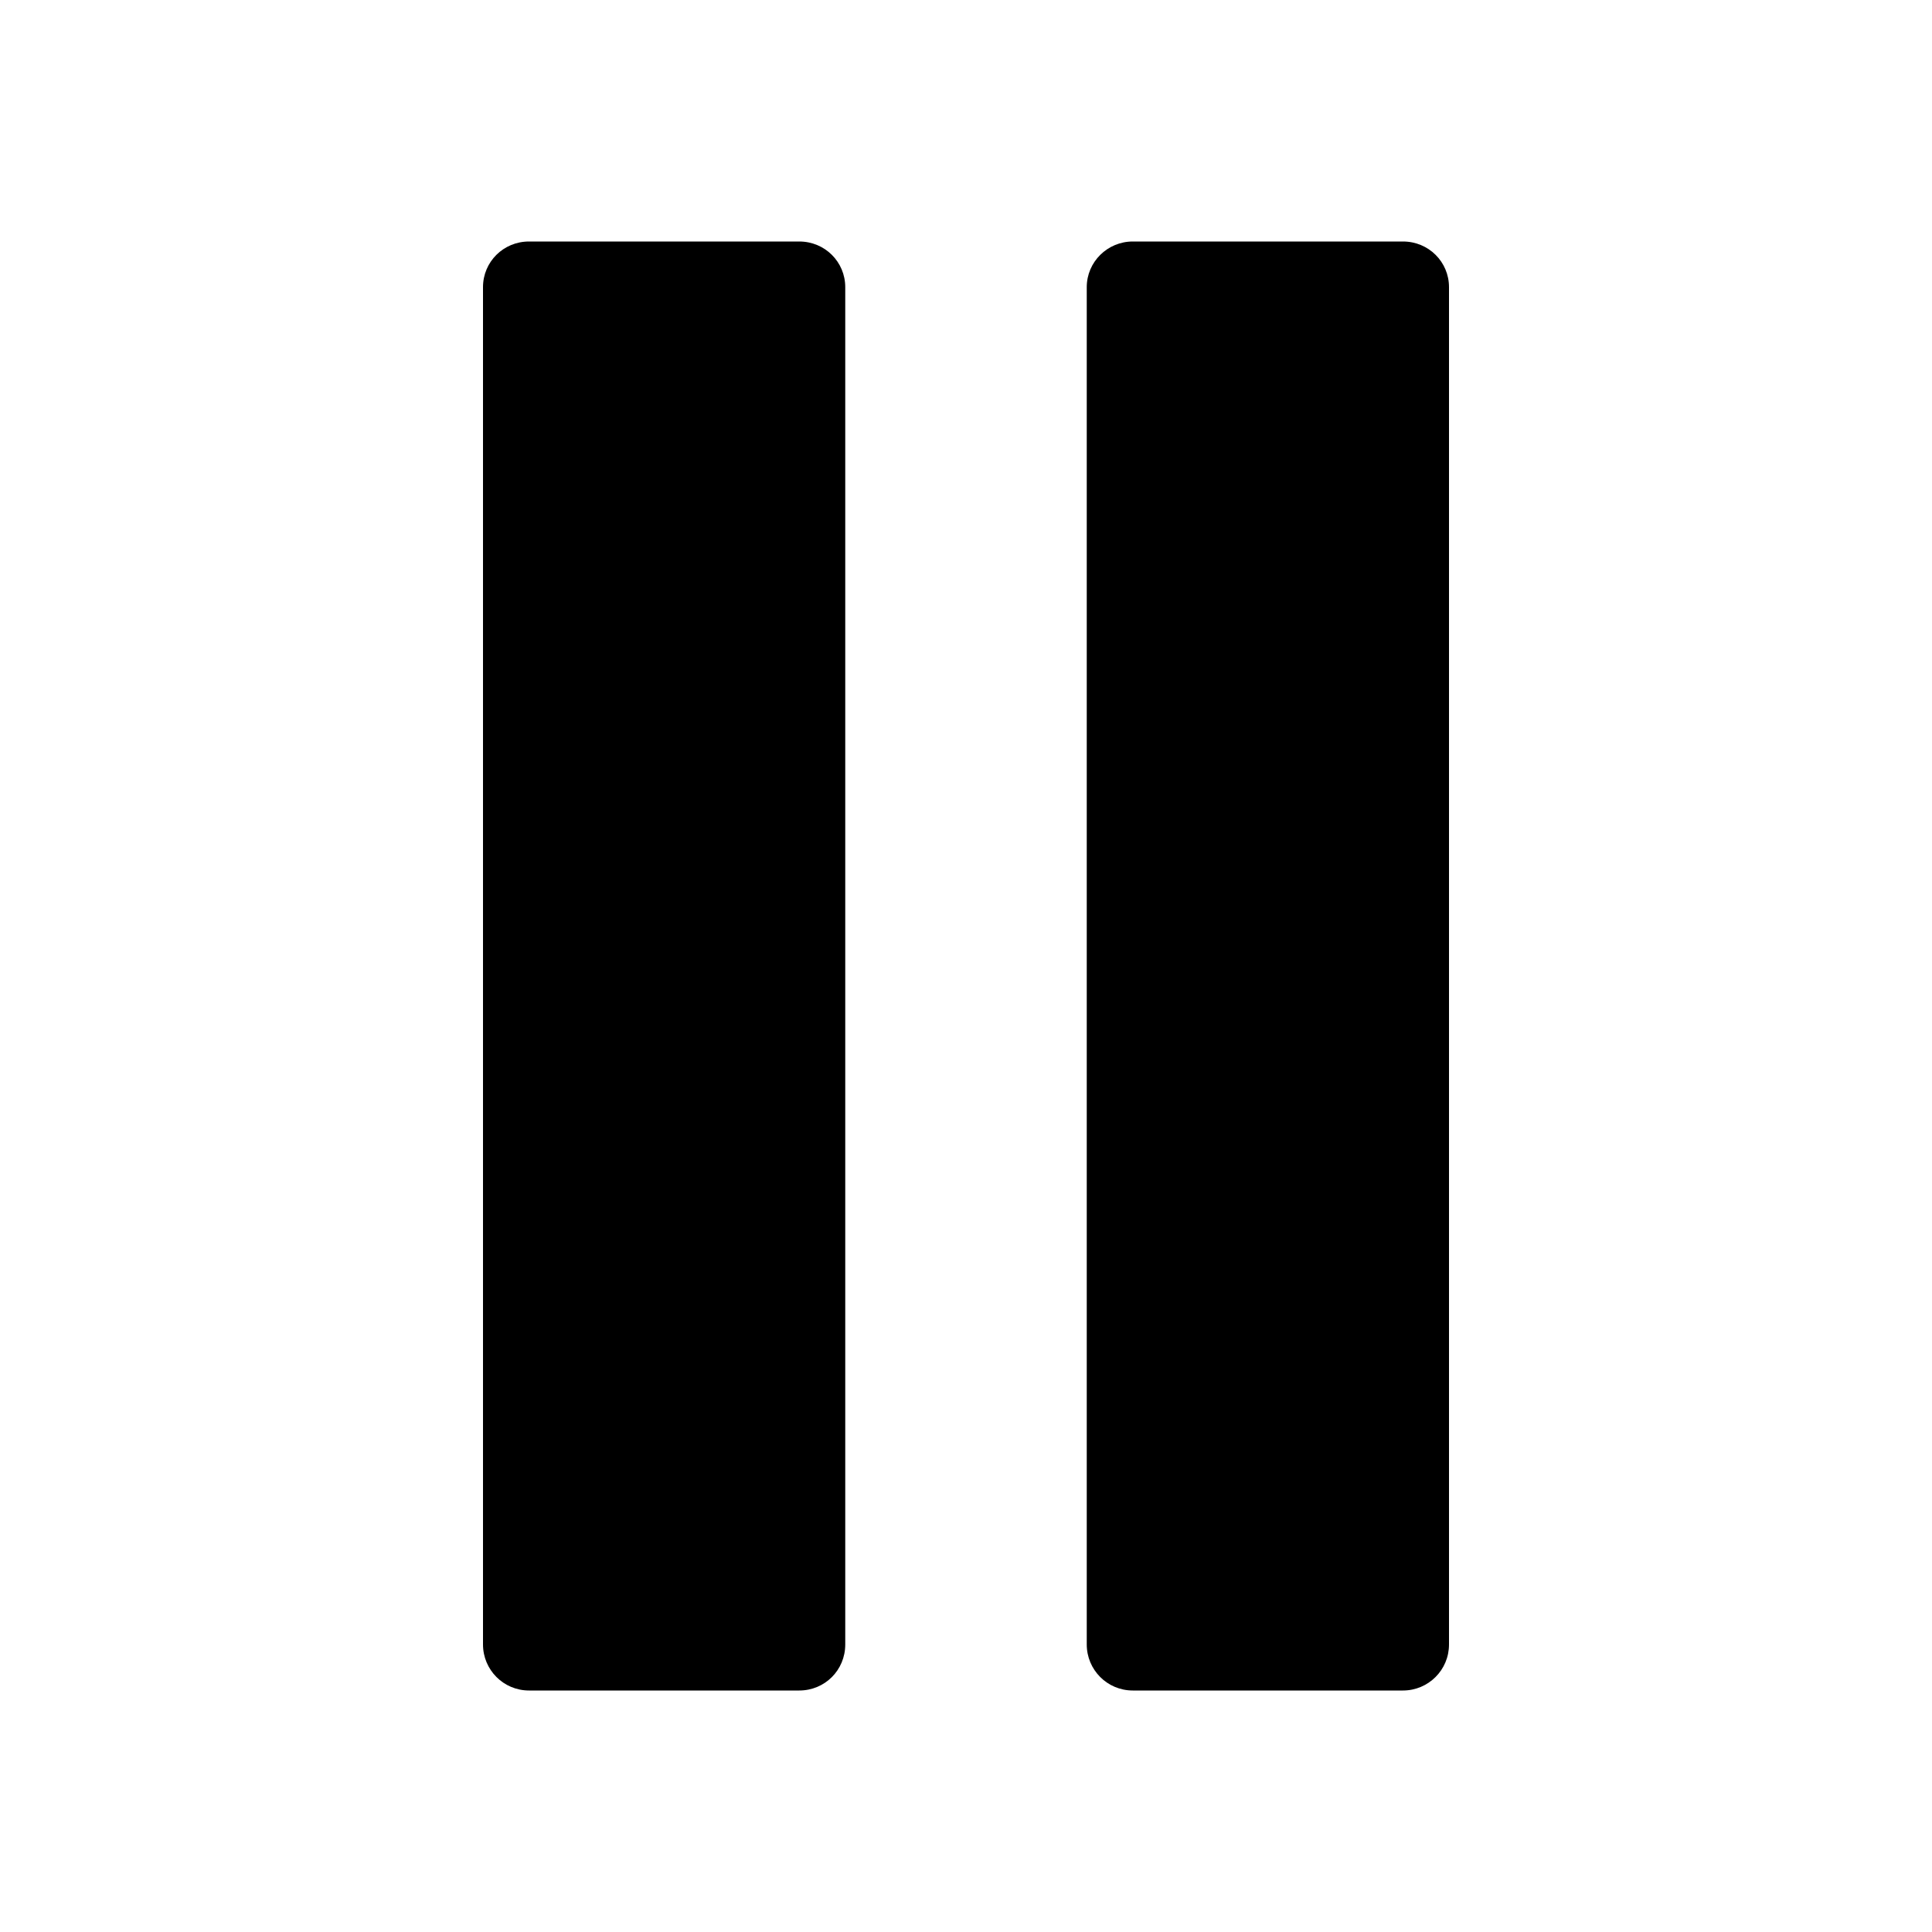
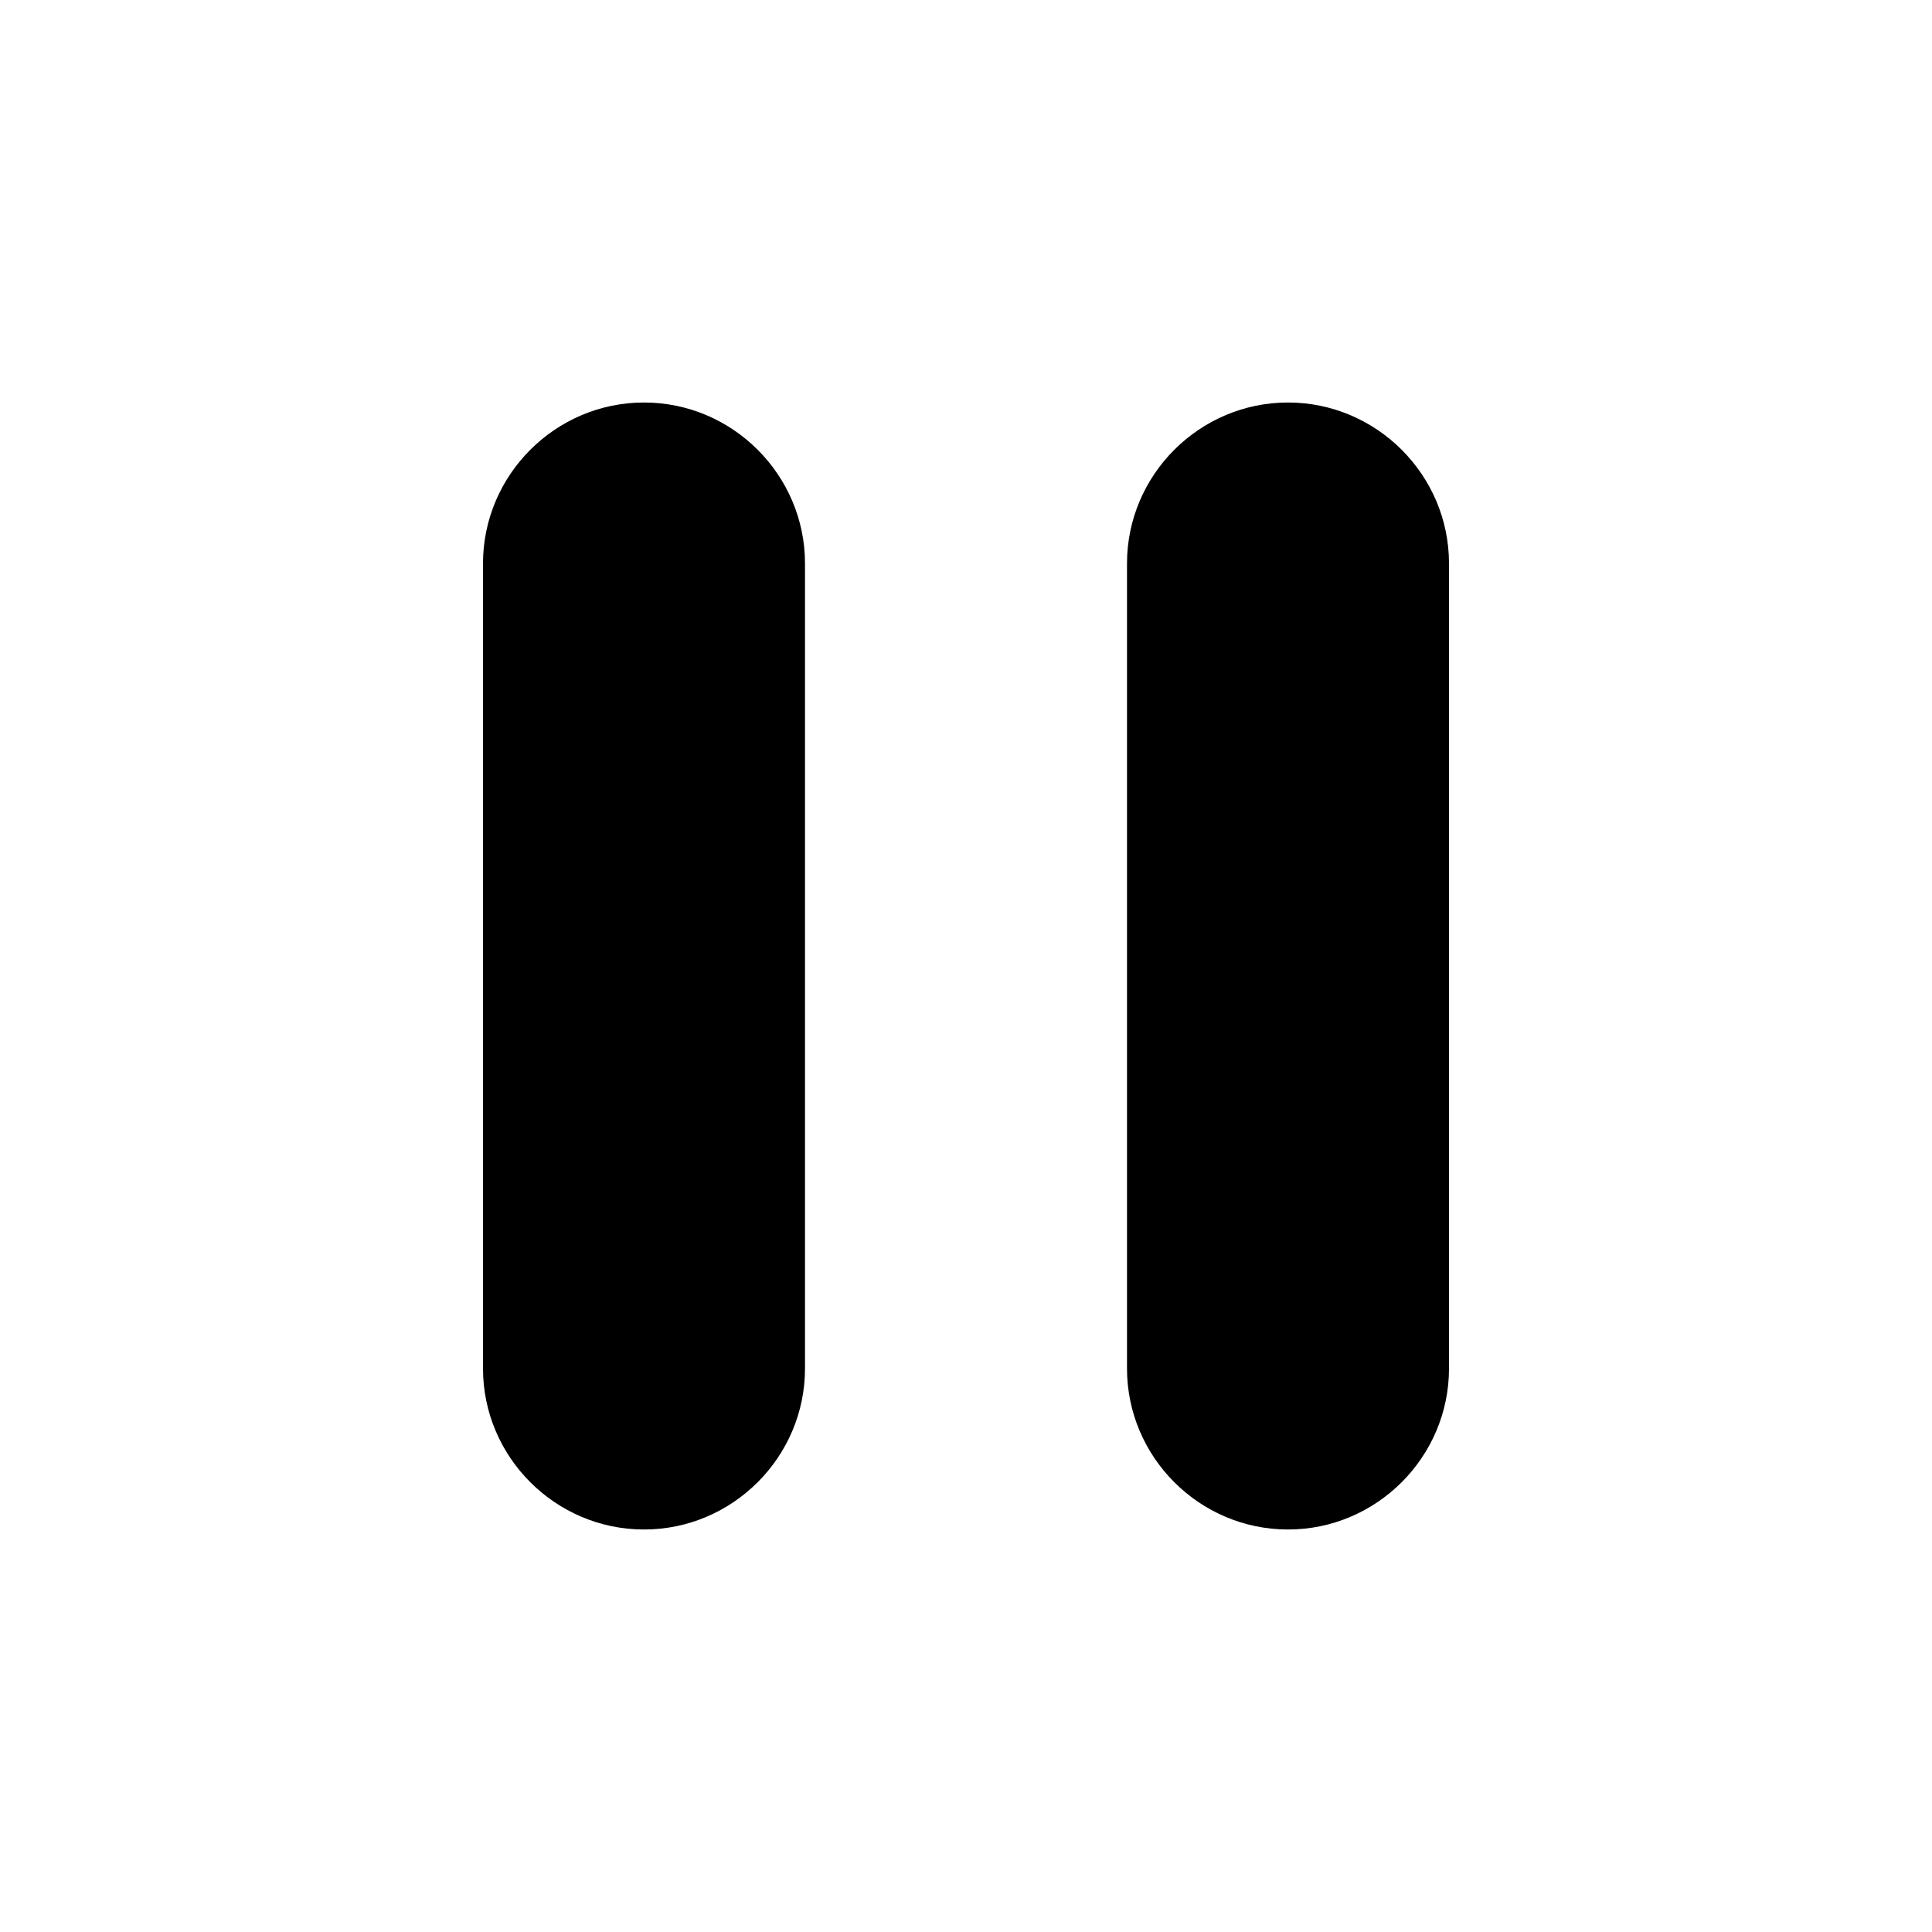
- <svg xmlns="http://www.w3.org/2000/svg" height="512px" id="Layer_1" style="enable-background:new 0 0 512 512;" version="1.1" viewBox="0 0 512 512" width="512px" xml:space="preserve">
-   <g>
-     <path d="M224,435.8V76.1c0-6.7-5.4-12.1-12.2-12.1h-71.6c-6.8,0-12.2,5.4-12.2,12.1v359.7c0,6.7,5.4,12.2,12.2,12.2h71.6   C218.6,448,224,442.6,224,435.8z" />
-     <path d="M371.8,64h-71.6c-6.7,0-12.2,5.4-12.2,12.1v359.7c0,6.7,5.4,12.2,12.2,12.2h71.6c6.7,0,12.2-5.4,12.2-12.2V76.1   C384,69.4,378.6,64,371.8,64z" />
-   </g>
+ <svg xmlns="http://www.w3.org/2000/svg" width="24" height="24" viewBox="0 0 24 24" id="pause">
+   <path d="M8 19c1.1 0 2-.9 2-2V7c0-1.1-.9-2-2-2s-2 .9-2 2v10c0 1.1.9 2 2 2zm6-12v10c0 1.1.9 2 2 2s2-.9 2-2V7c0-1.1-.9-2-2-2s-2 .9-2 2z" />
</svg>
